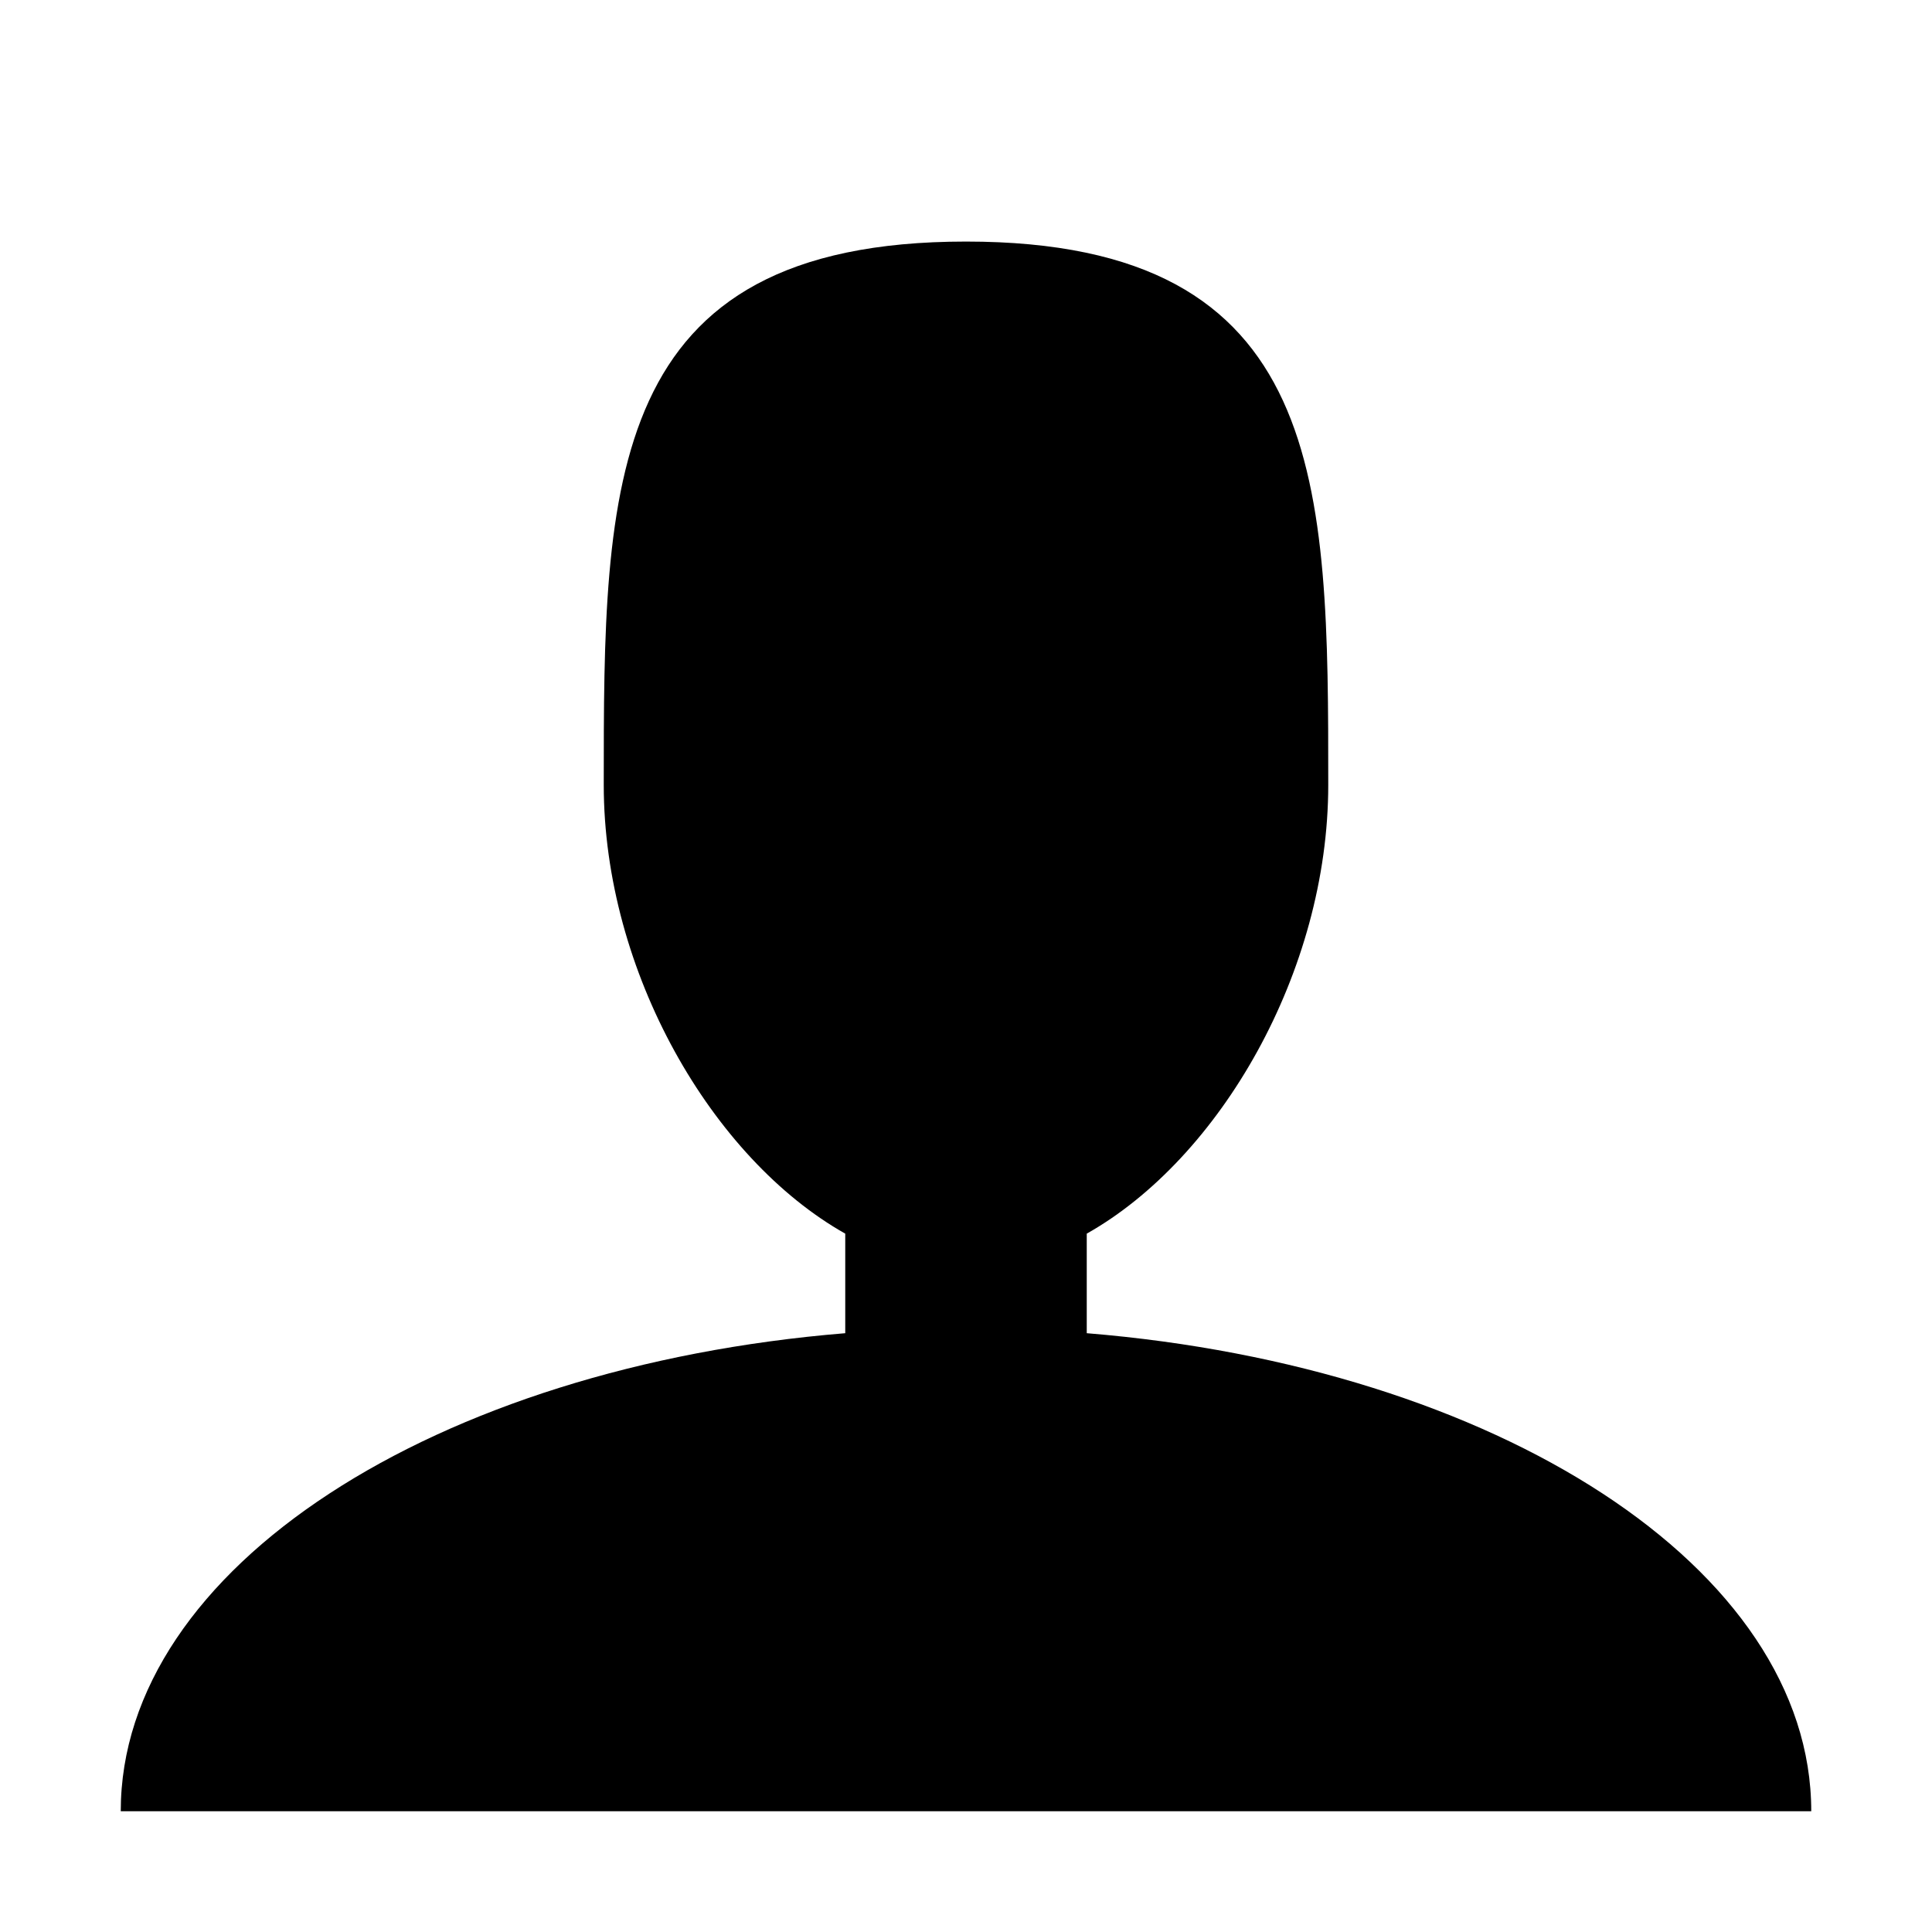
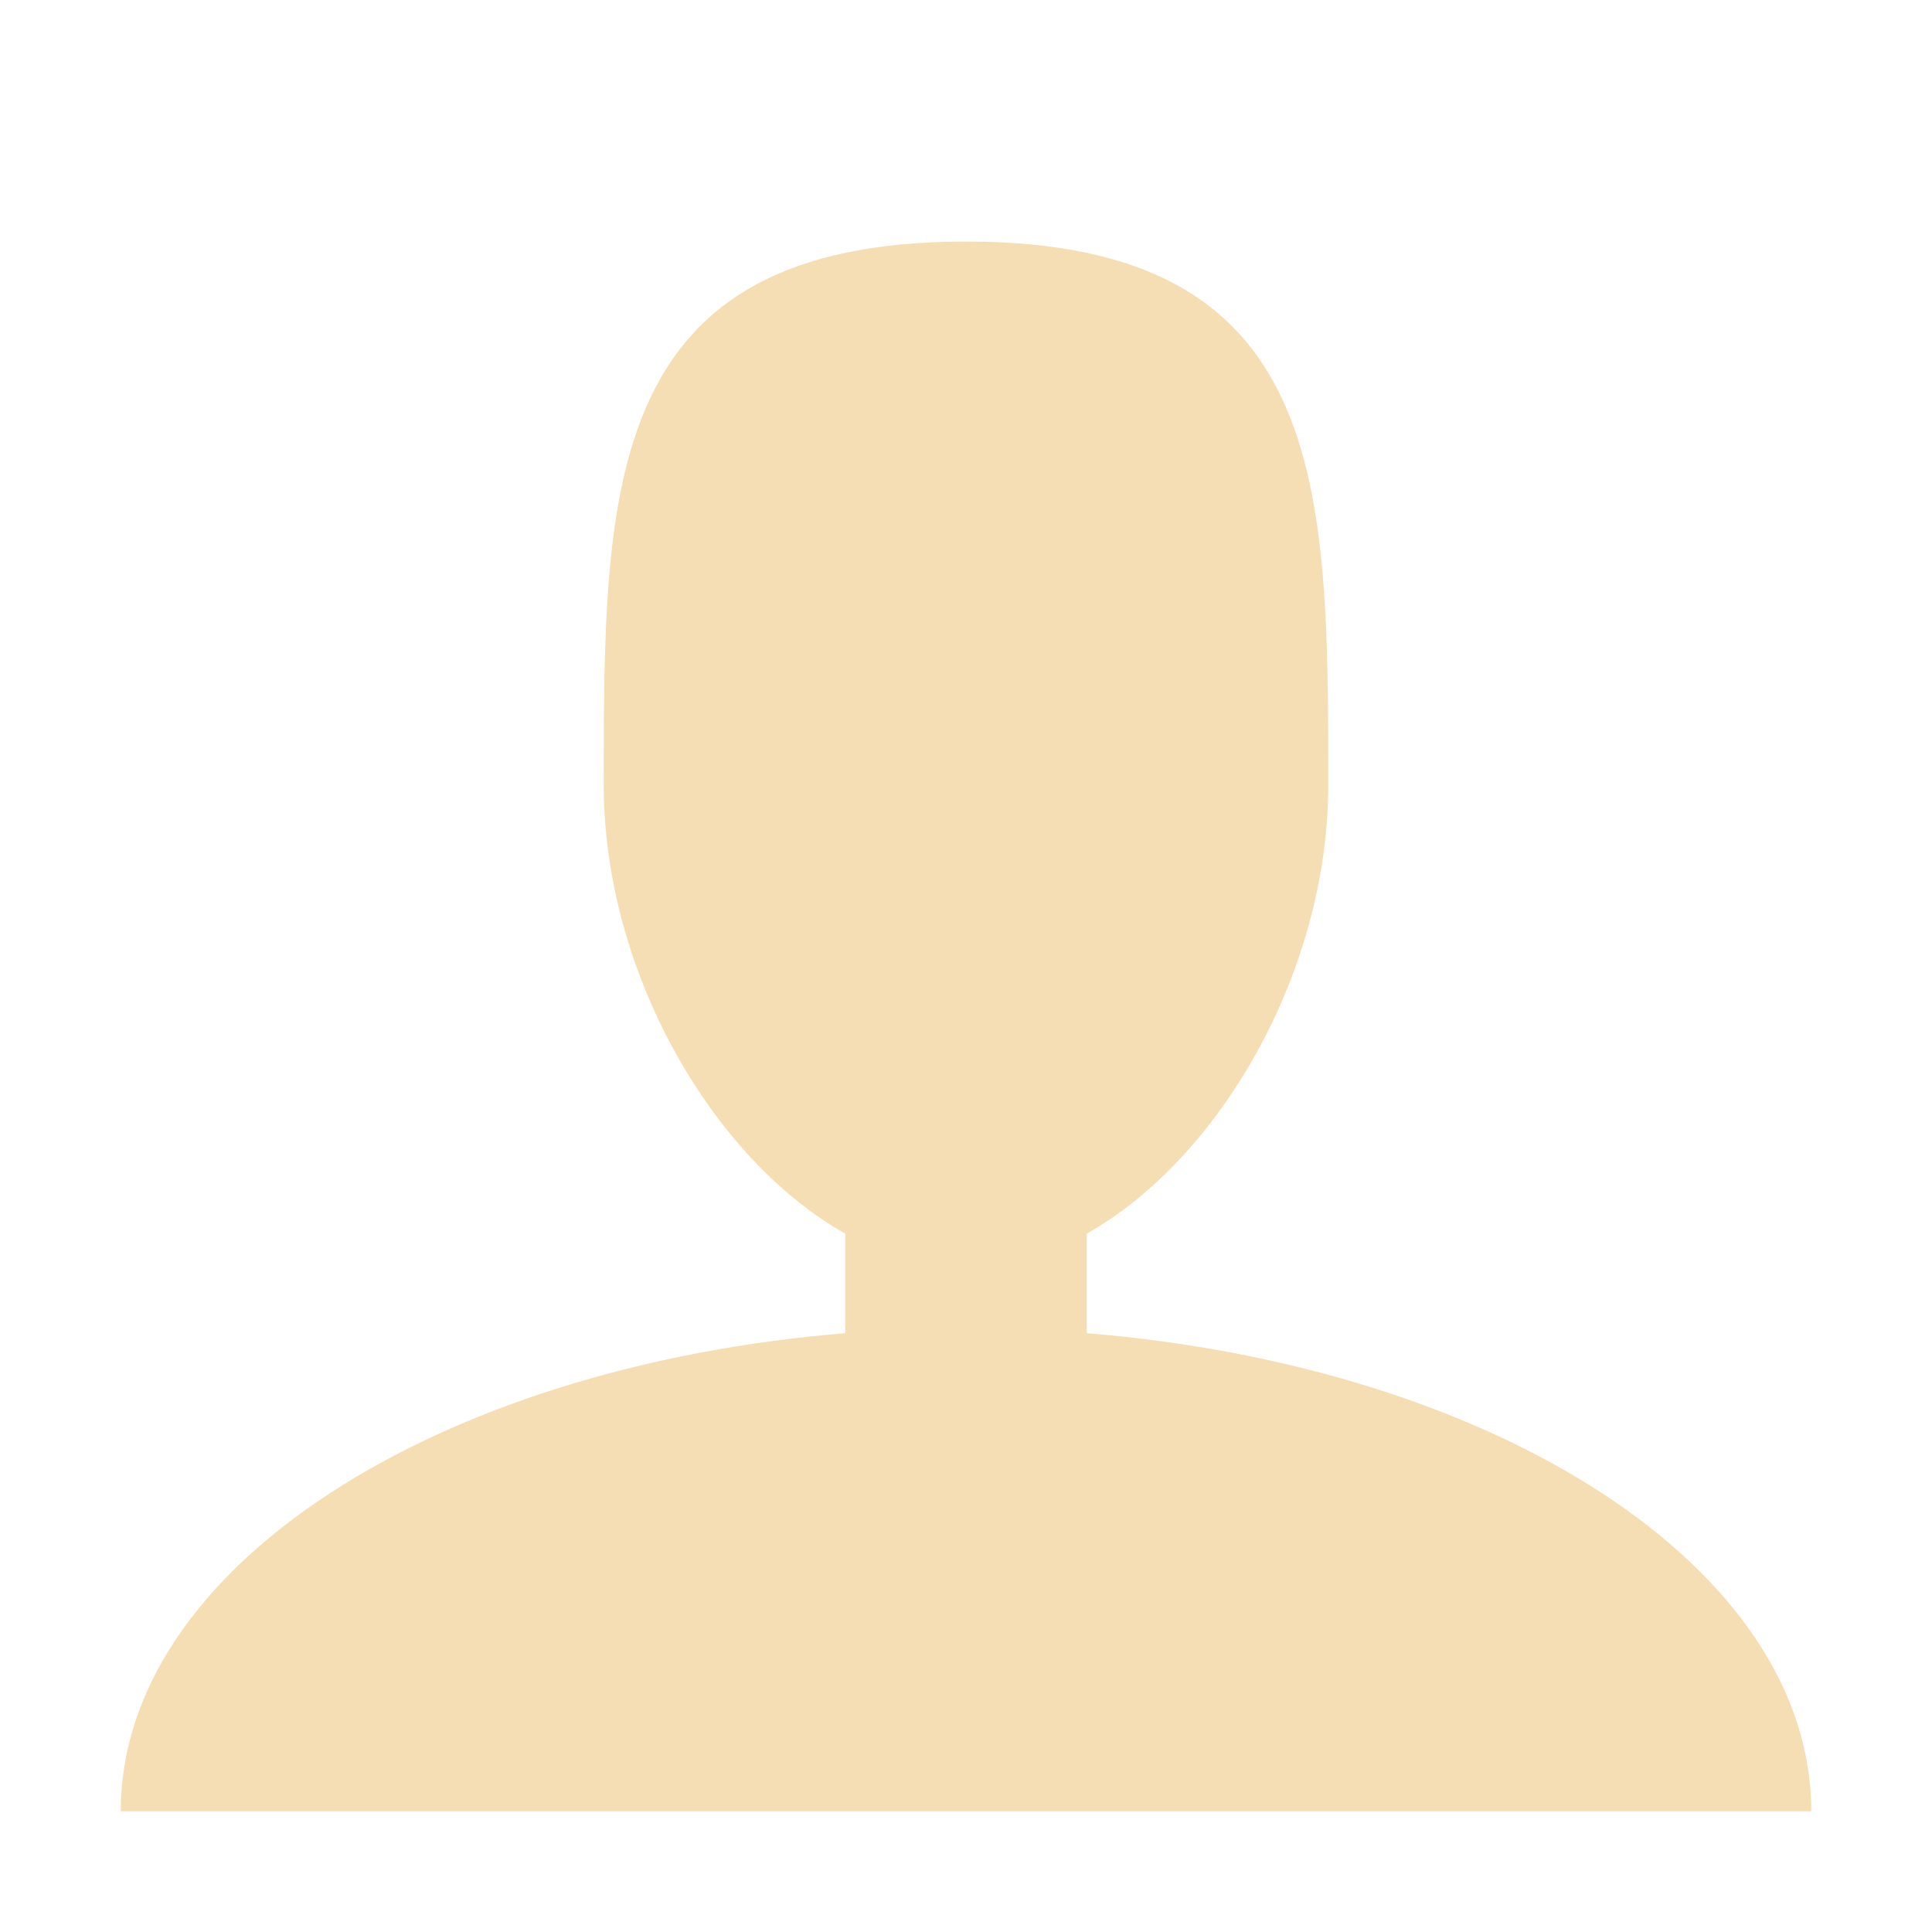
<svg xmlns="http://www.w3.org/2000/svg" viewBox="0 0 32 32">
-   <g>
+   <g fill="wheat">
    <path d="M18 22.082v-1.649c2.203-1.241 4-4.337 4-7.432 0-4.971 0-9-6-9s-6 4.029-6 9c0 3.096 1.797 6.191 4 7.432v1.649c-6.784 0.555-12 3.888-12 7.918h28c0-4.030-5.216-7.364-12-7.918z" />
  </g>
</svg>
